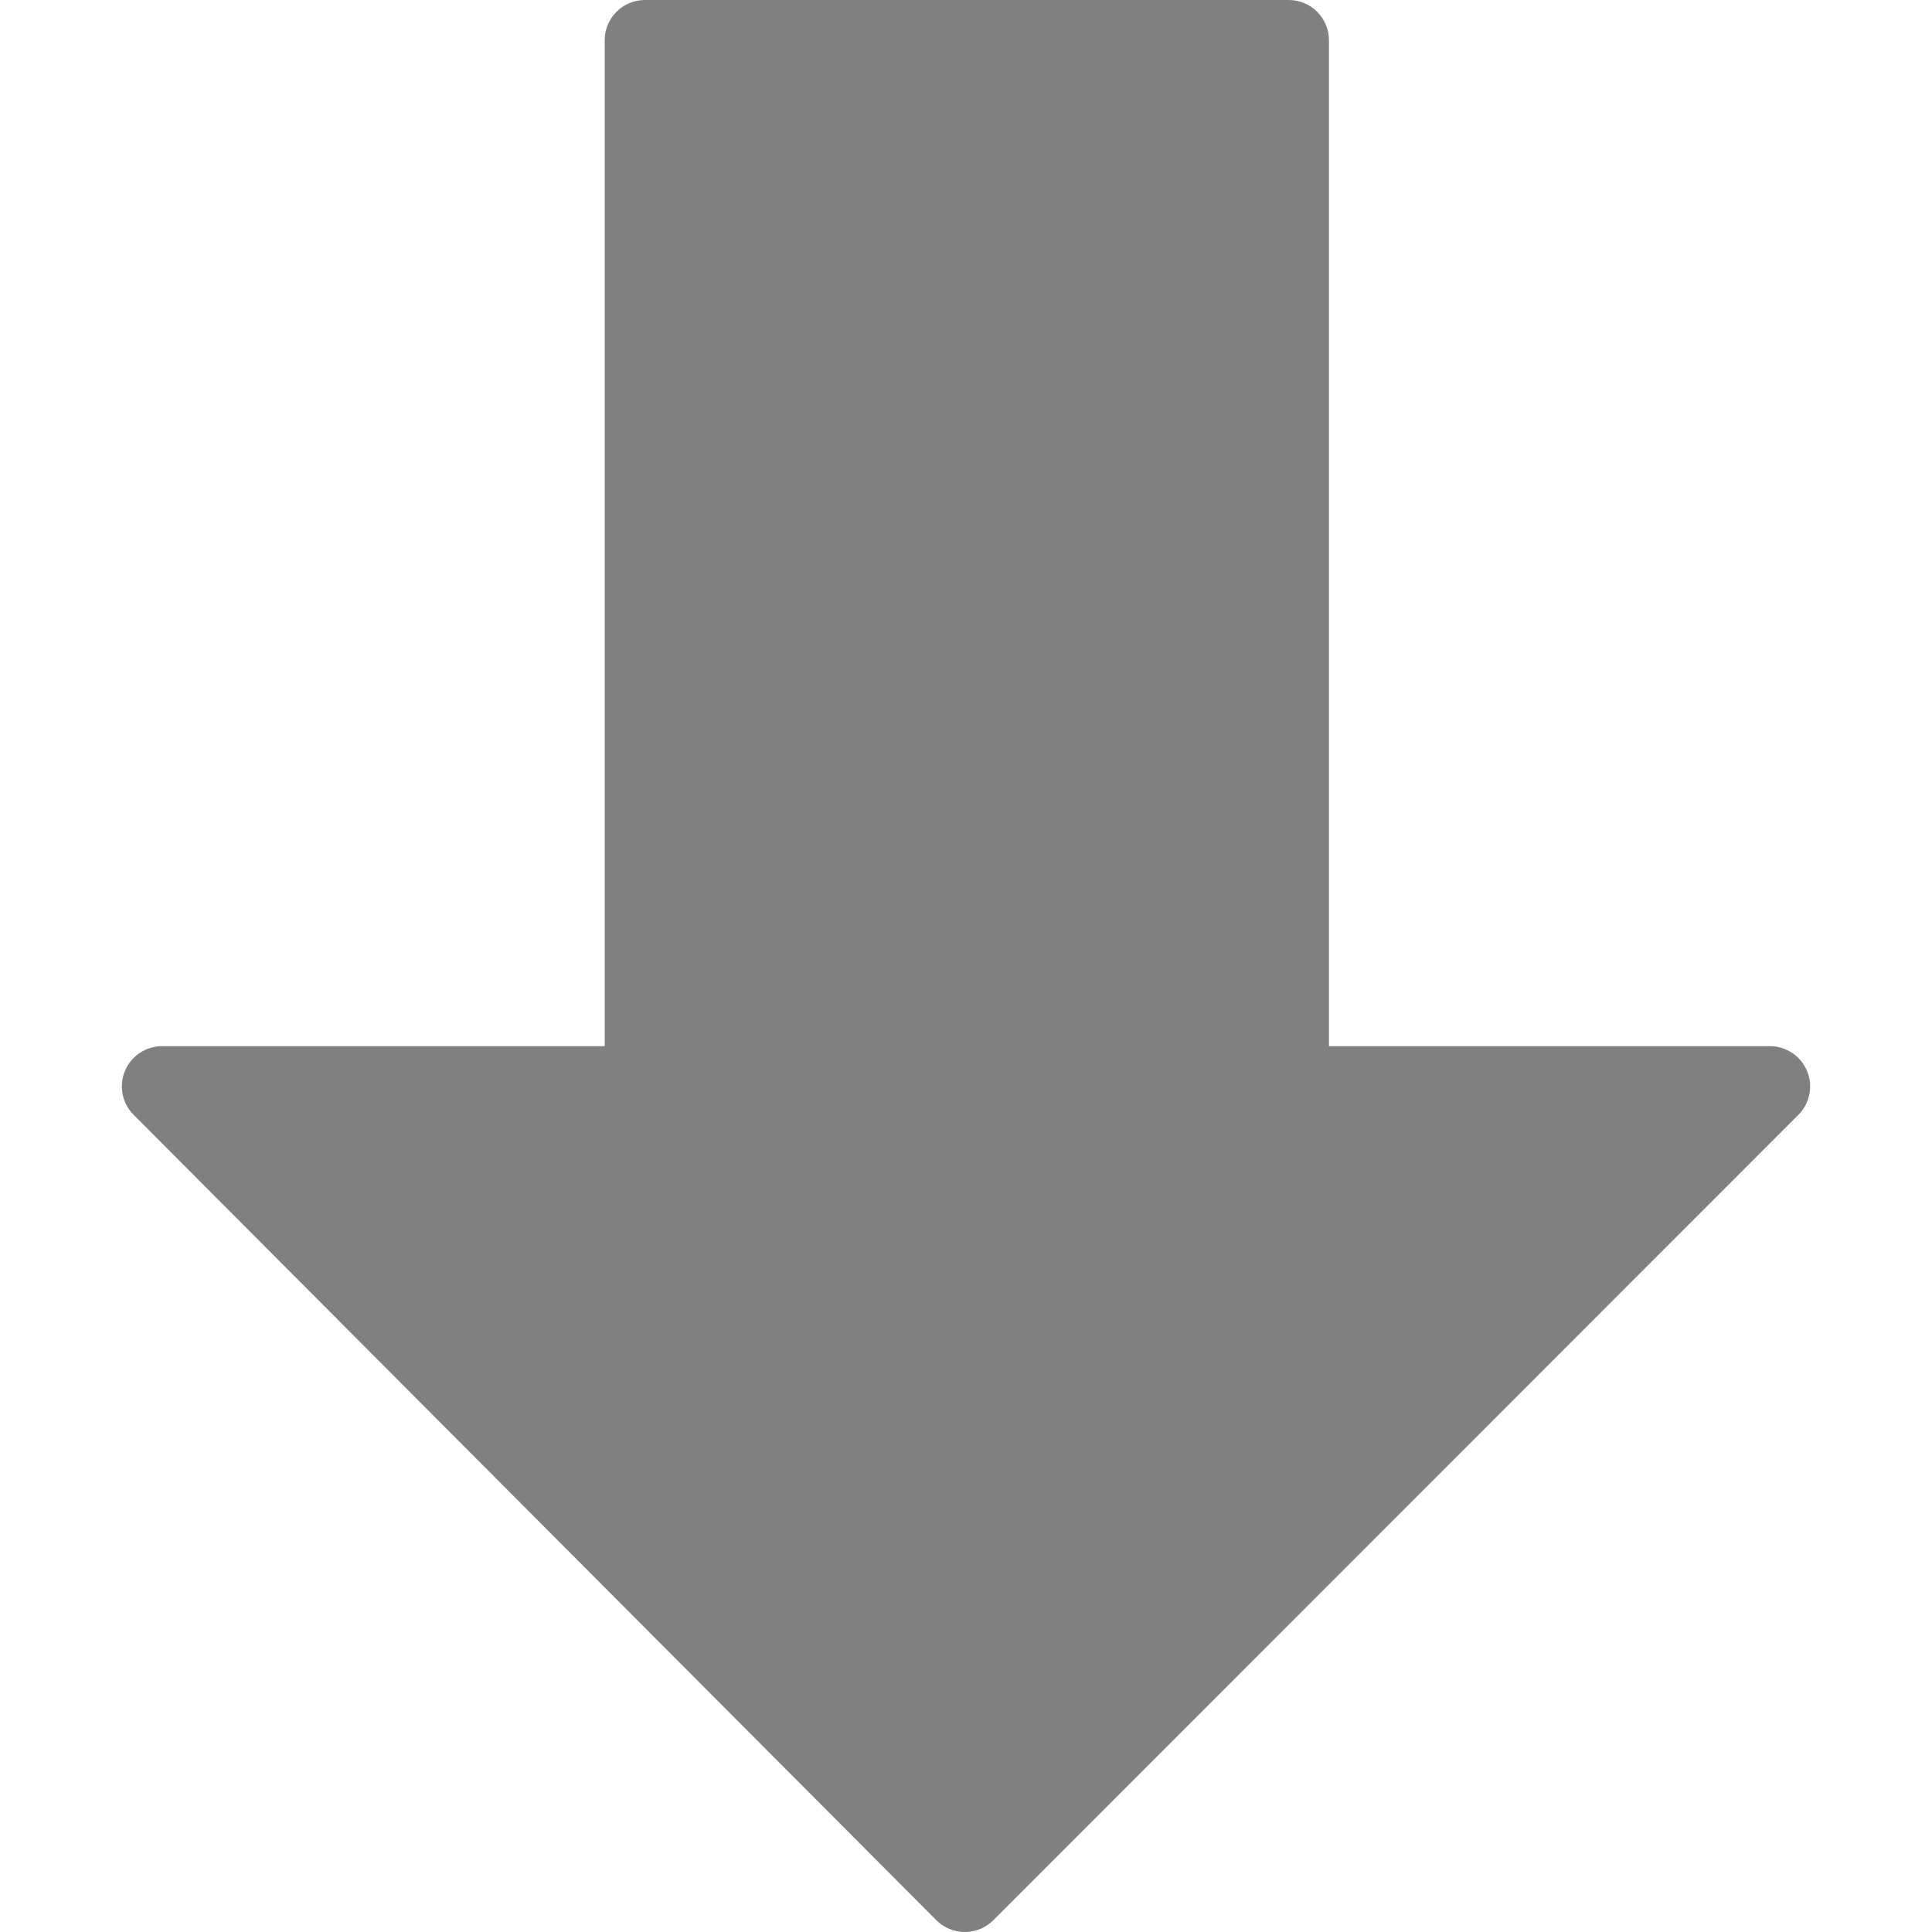
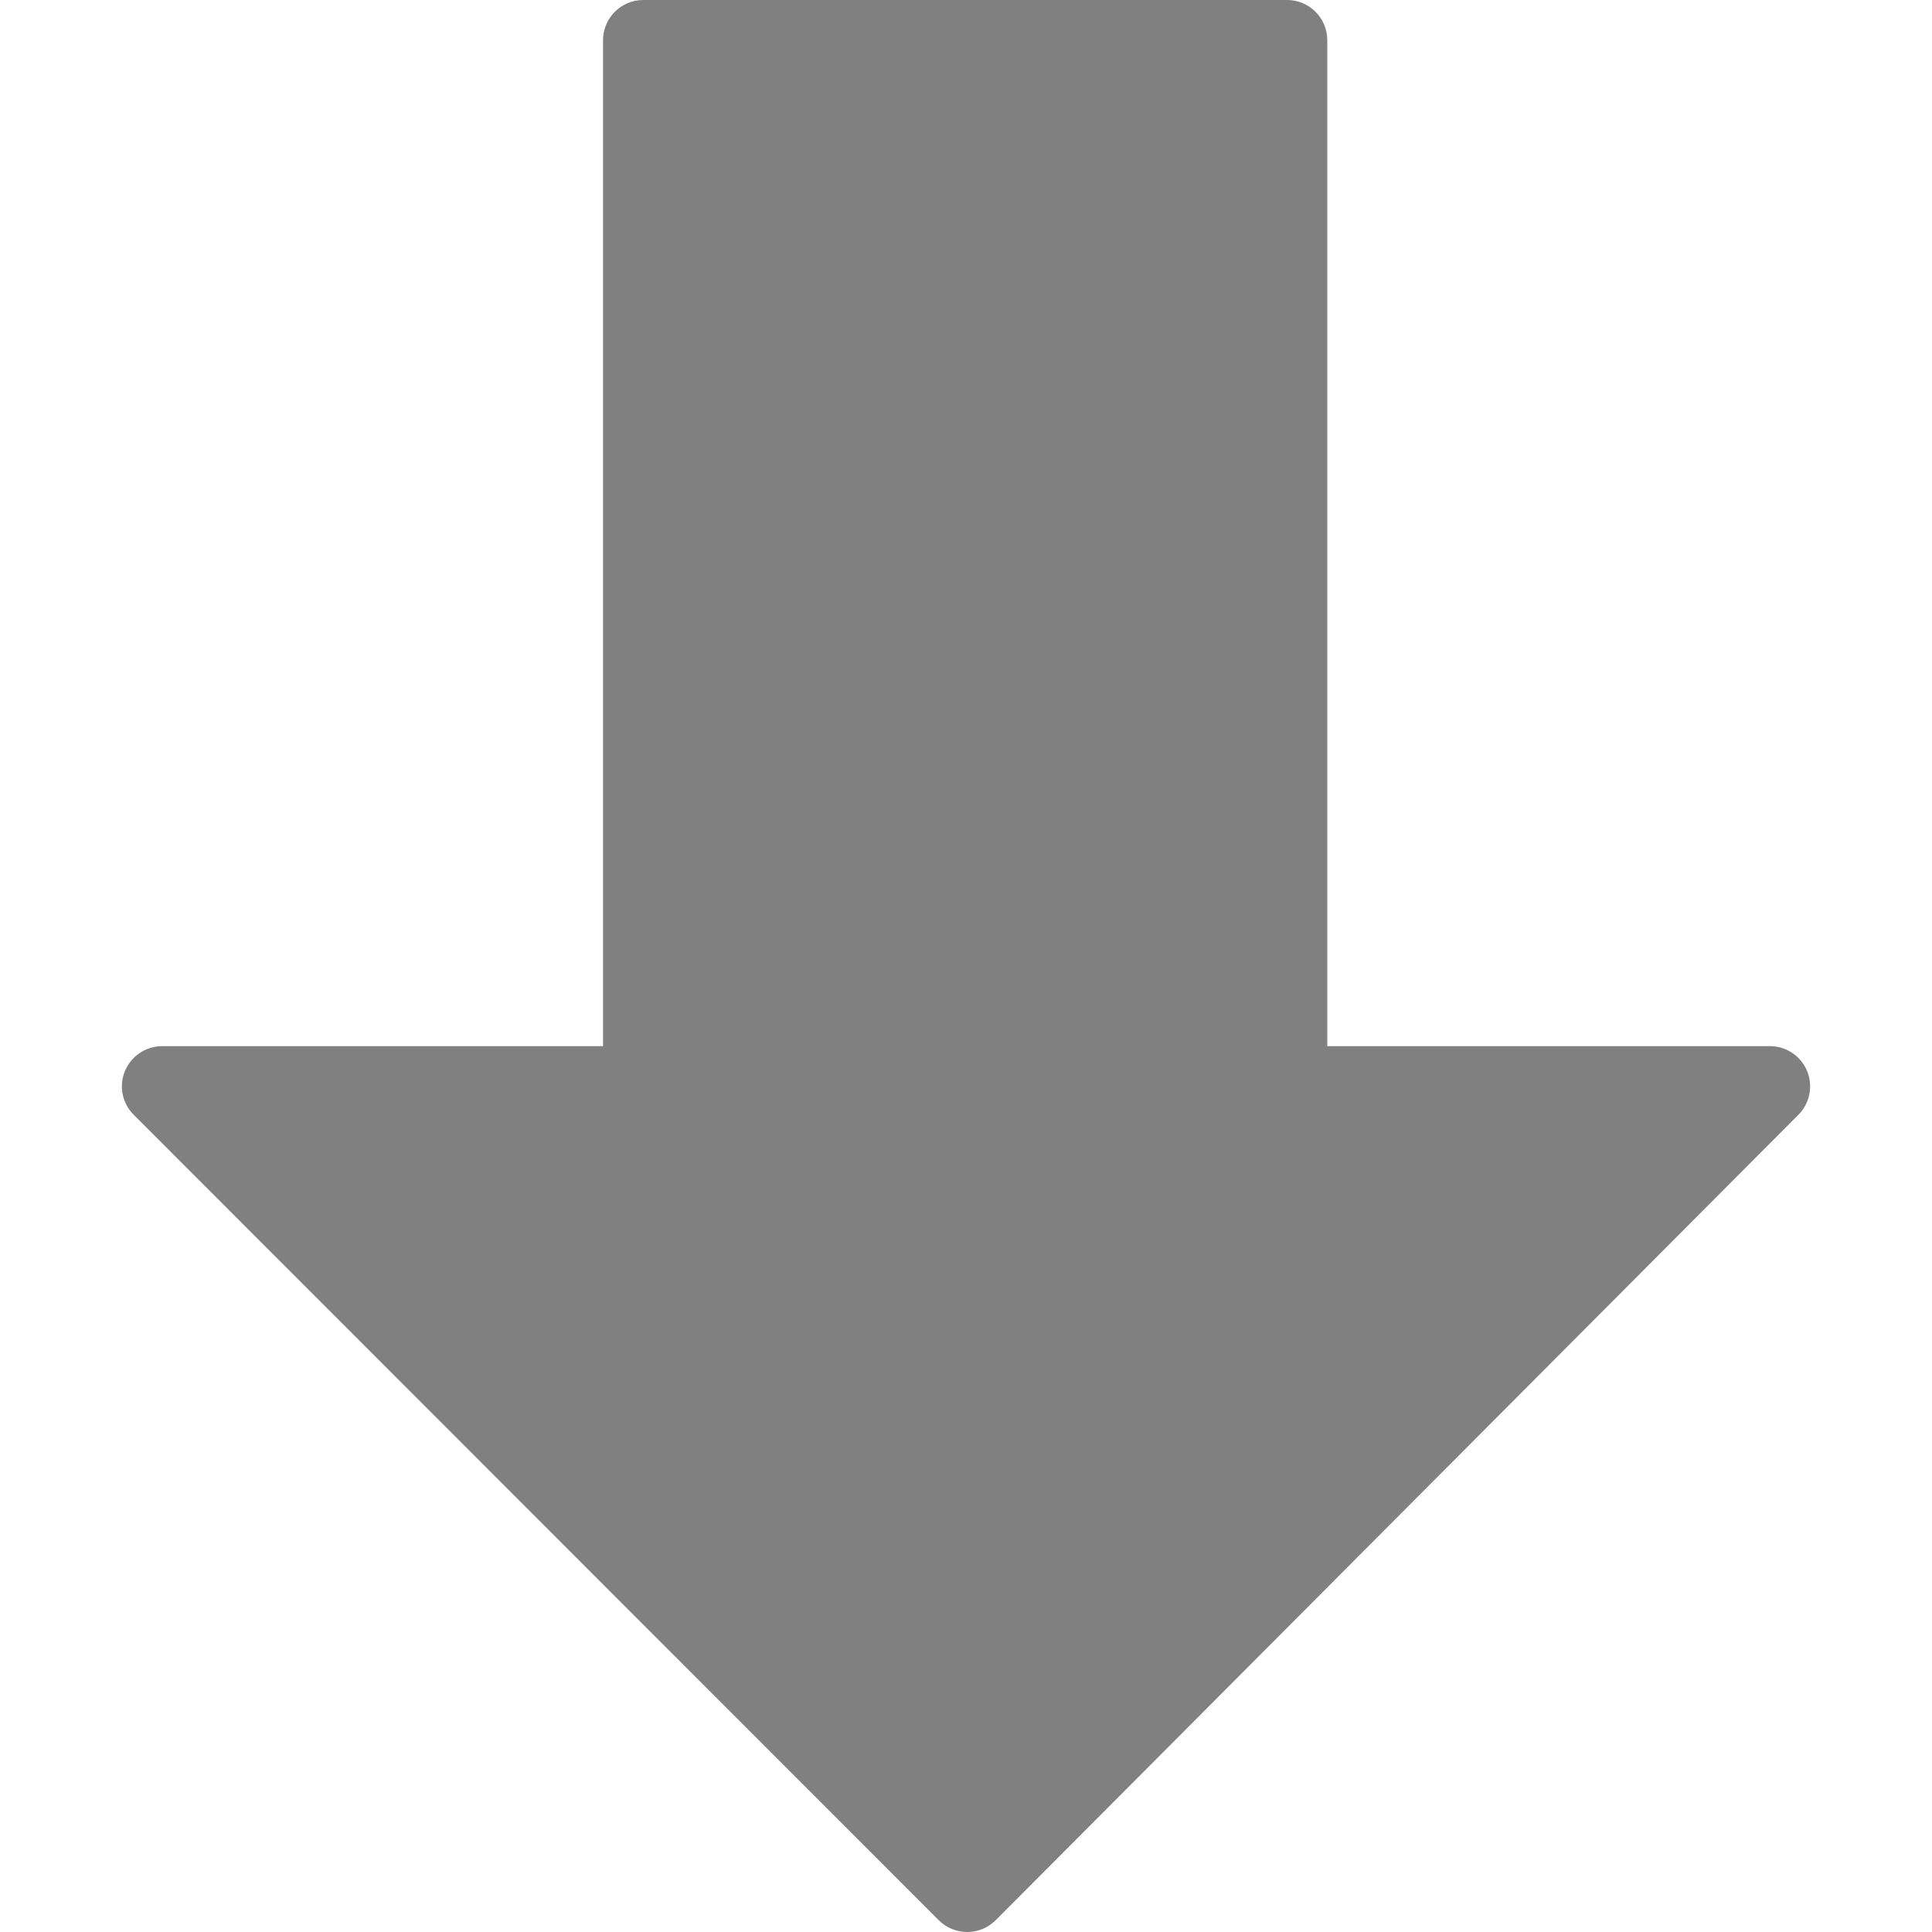
<svg xmlns="http://www.w3.org/2000/svg" version="1.1" id="Capa_1" x="0px" y="0px" viewBox="0 0 512.171 512.171" style="enable-background:new 0 0 512.171 512.171;" xml:space="preserve">
  <g>
-     <g>
-       <path style="fill:#808080" d="M479.046,283.925c-1.664-3.989-5.547-6.592-9.856-6.592H352.305V10.667C352.305,4.779,347.526,0,341.638,0H170.971    c-5.888,0-10.667,4.779-10.667,10.667v266.667H42.971c-4.309,0-8.192,2.603-9.856,6.571c-1.643,3.989-0.747,8.576,2.304,11.627    l212.8,213.504c2.005,2.005,4.715,3.136,7.552,3.136s5.547-1.131,7.552-3.115l213.419-213.504    C479.793,292.501,480.71,287.915,479.046,283.925z" />
+     <g transform="rotate(180, 256.0855, 256.0855)">
+       <path style="fill:#808080;" d="M476.723,216.64L263.305,3.115C261.299,1.109,258.59,0,255.753,0c-2.837,0-5.547,1.131-7.552,3.136L35.422,216.64    c-3.051,3.051-3.947,7.637-2.304,11.627c1.664,3.989,5.547,6.571,9.856,6.571h117.333v266.667c0,5.888,4.779,10.667,10.667,10.667    h170.667c5.888,0,10.667-4.779,10.667-10.667V234.837h116.885c4.309,0,8.192-2.603,9.856-6.592    C480.713,224.256,479.774,219.691,476.723,216.64z" />
    </g>
  </g>
  <g>
</g>
  <g>
</g>
  <g>
</g>
  <g>
</g>
  <g>
</g>
  <g>
</g>
  <g>
</g>
  <g>
</g>
  <g>
</g>
  <g>
</g>
  <g>
</g>
  <g>
</g>
  <g>
</g>
  <g>
</g>
  <g>
</g>
</svg>
